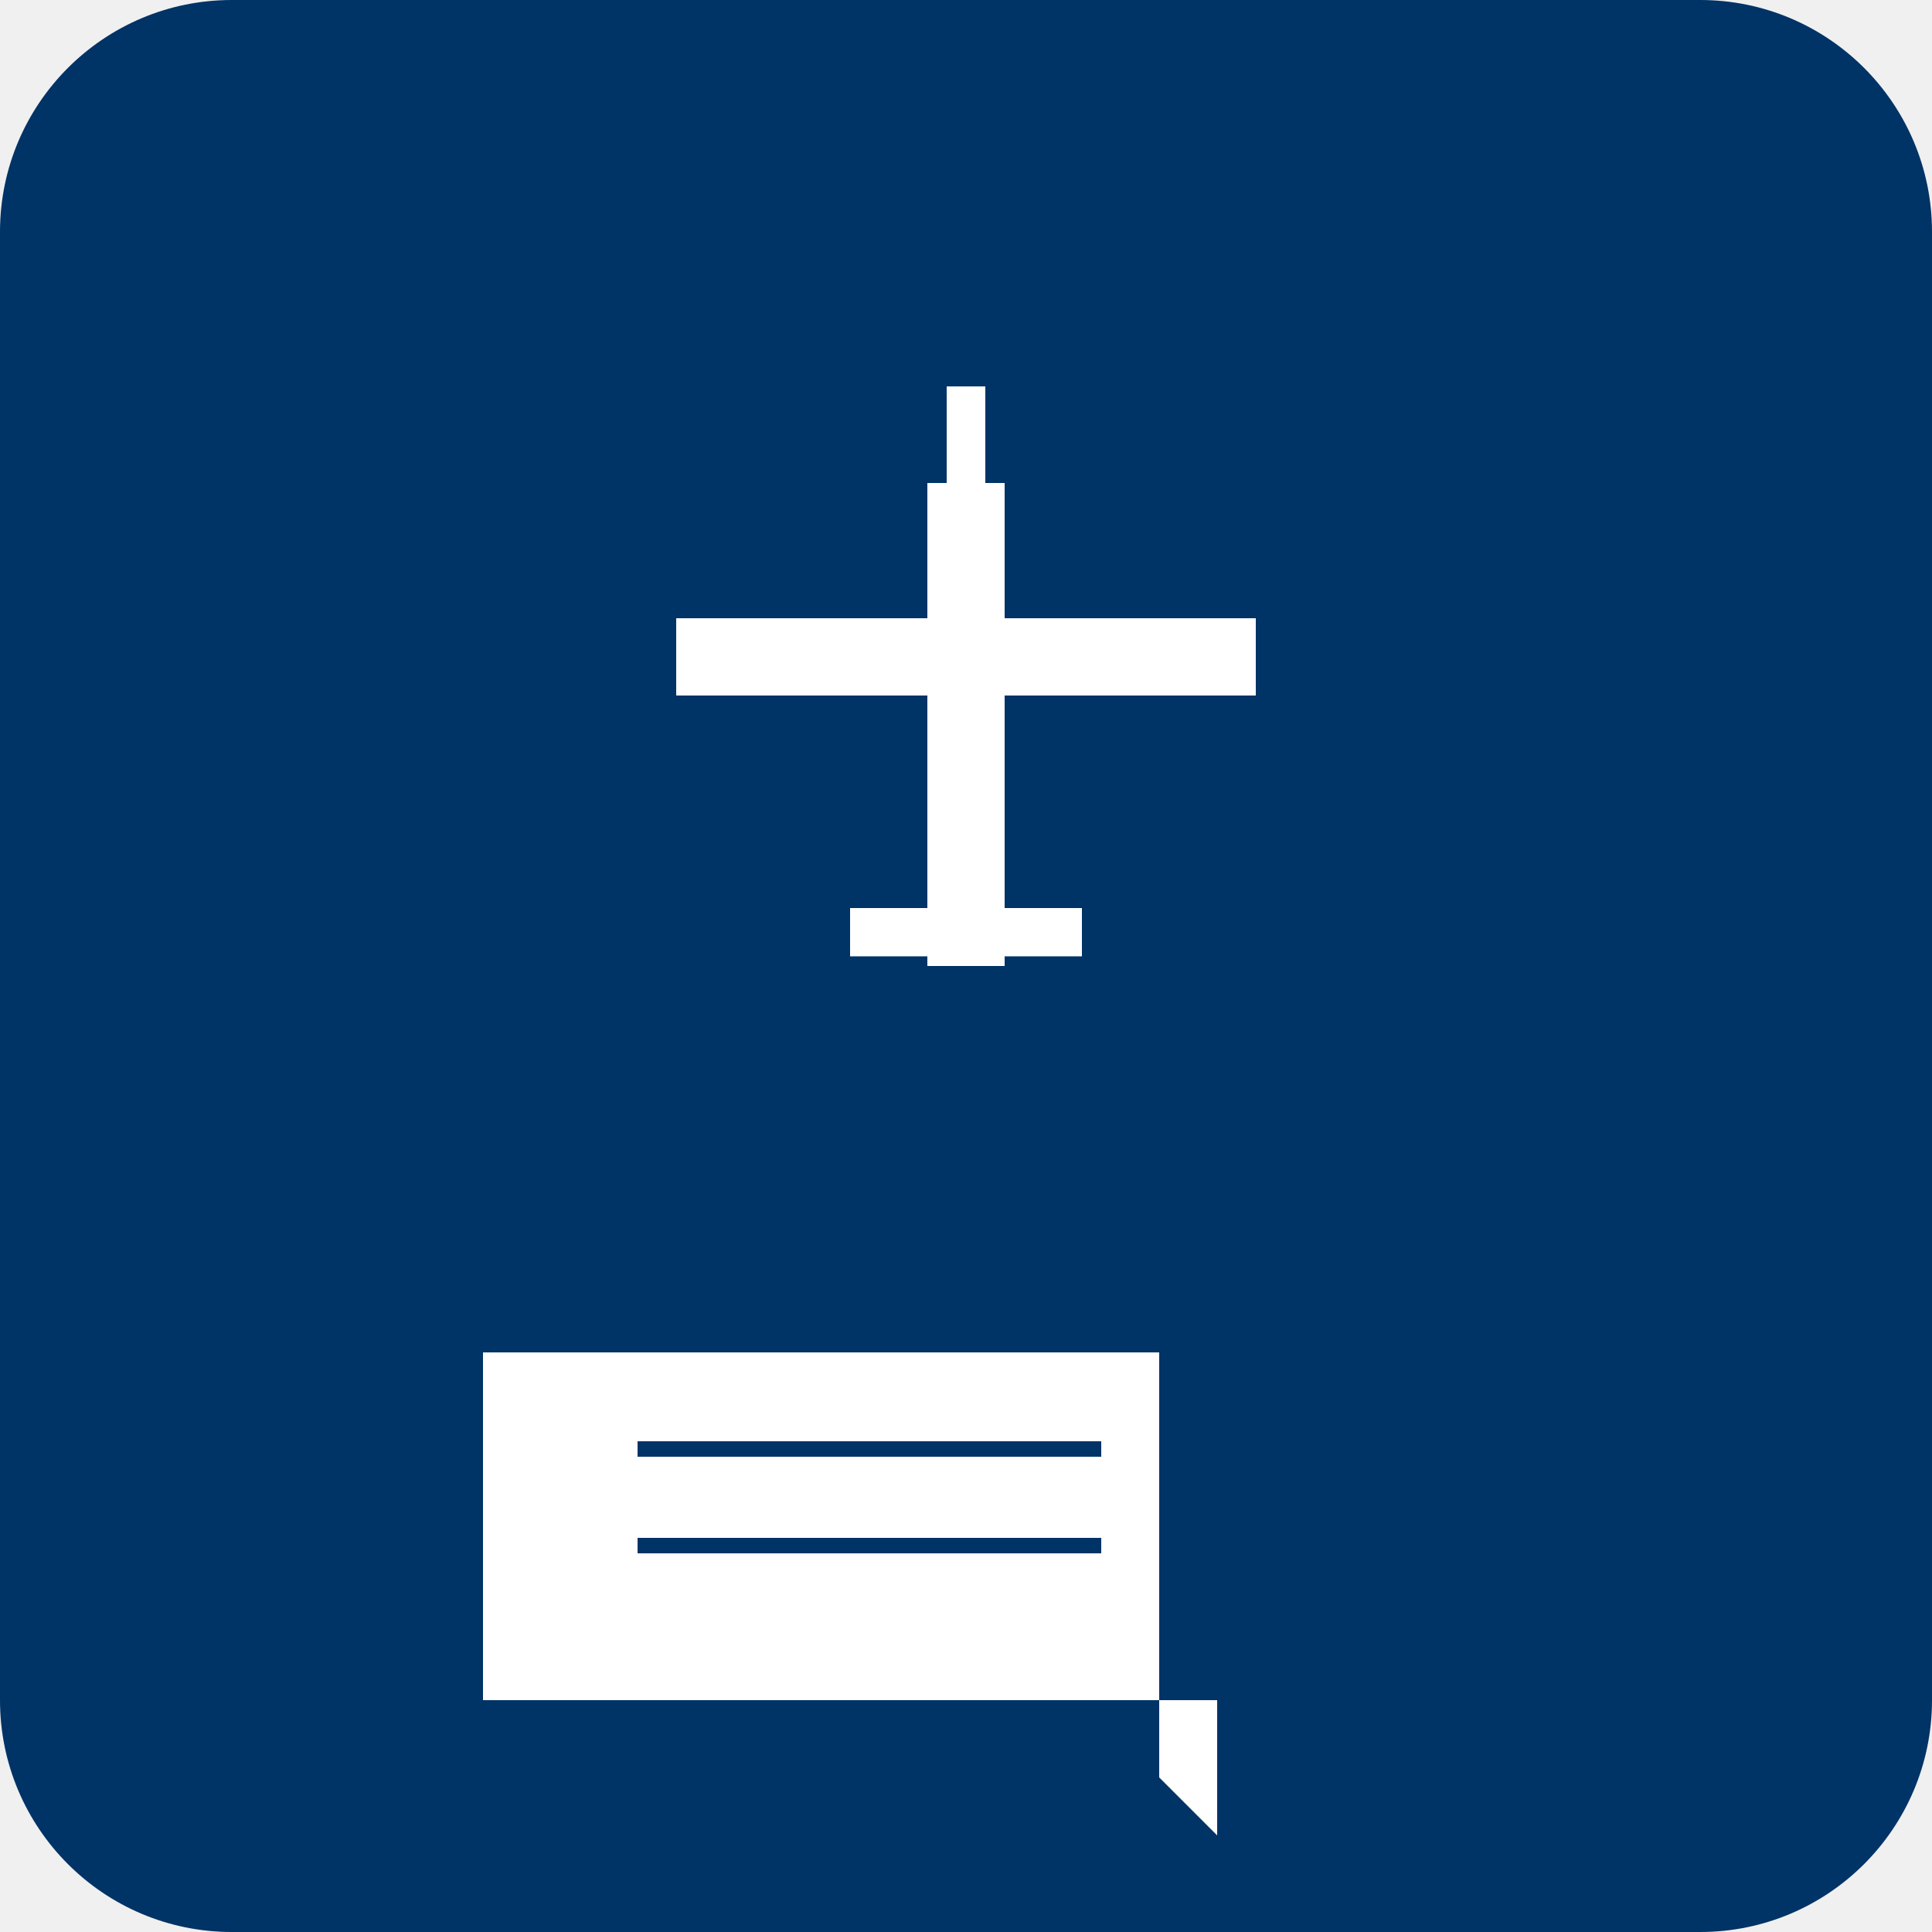
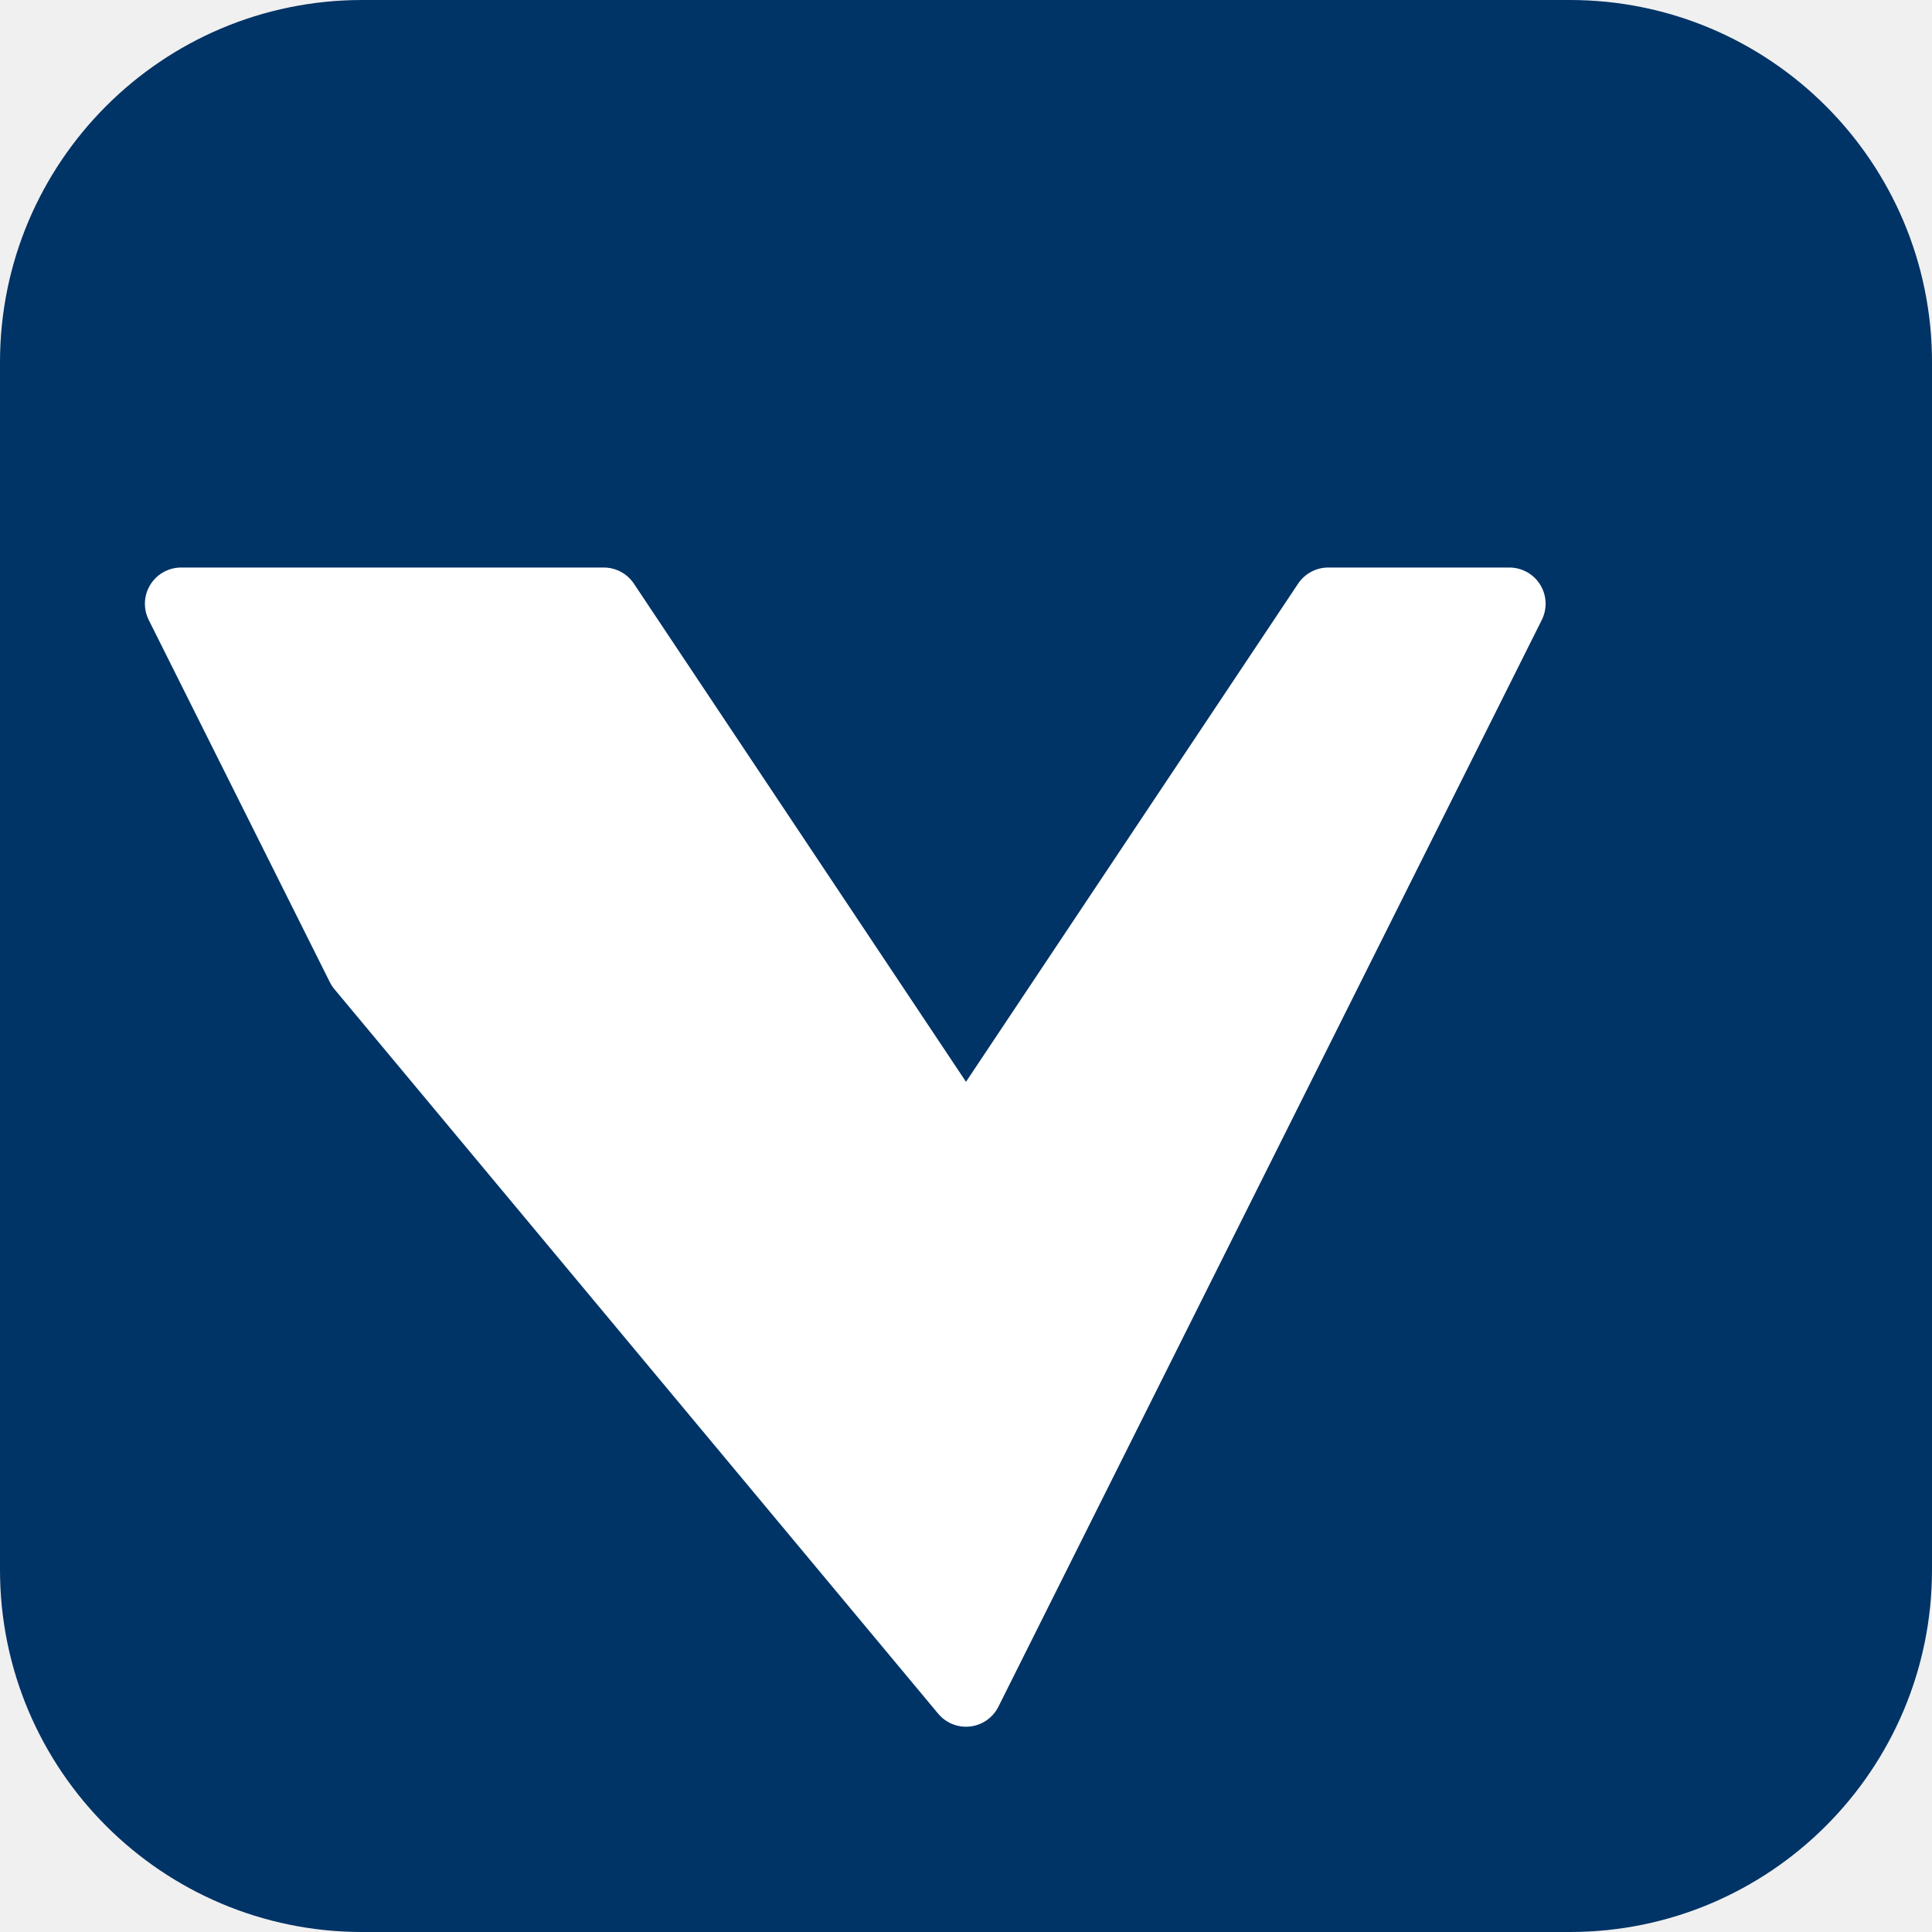
- <svg xmlns="http://www.w3.org/2000/svg" viewBox="0 0 100 100">
-   <rect x="0" y="0" width="100" height="100" rx="12" fill="#003366" />
-   <rect x="25" y="70" width="5" height="18" fill="white" />
-   <rect x="30" y="70" width="30" height="18" fill="white" />
-   <line x1="33" y1="75" x2="57" y2="75" stroke="#003366" stroke-width="0.8" />
-   <line x1="33" y1="80" x2="57" y2="80" stroke="#003366" stroke-width="0.8" />
-   <path d="M 60 88 L 63 88 L 63 95 L 60 92 Z" fill="white" />
-   <rect x="48" y="25" width="4" height="25" fill="white" />
-   <rect x="35" y="32" width="30" height="4" fill="white" />
-   <rect x="49" y="20" width="2" height="8" fill="white" />
-   <rect x="44" y="47" width="12" height="2.5" fill="white" />
+ <svg xmlns="http://www.w3.org/2000/svg" viewBox="0 0 32 32">
+   <rect width="32" height="32" rx="6" fill="#003366" />
+   <path d="M6 16 L3 10 h7 l6 9 6-9 h3 l-9 18 Z" fill="white" stroke="white" stroke-width="1.2" stroke-linecap="round" stroke-linejoin="round" />
</svg>
